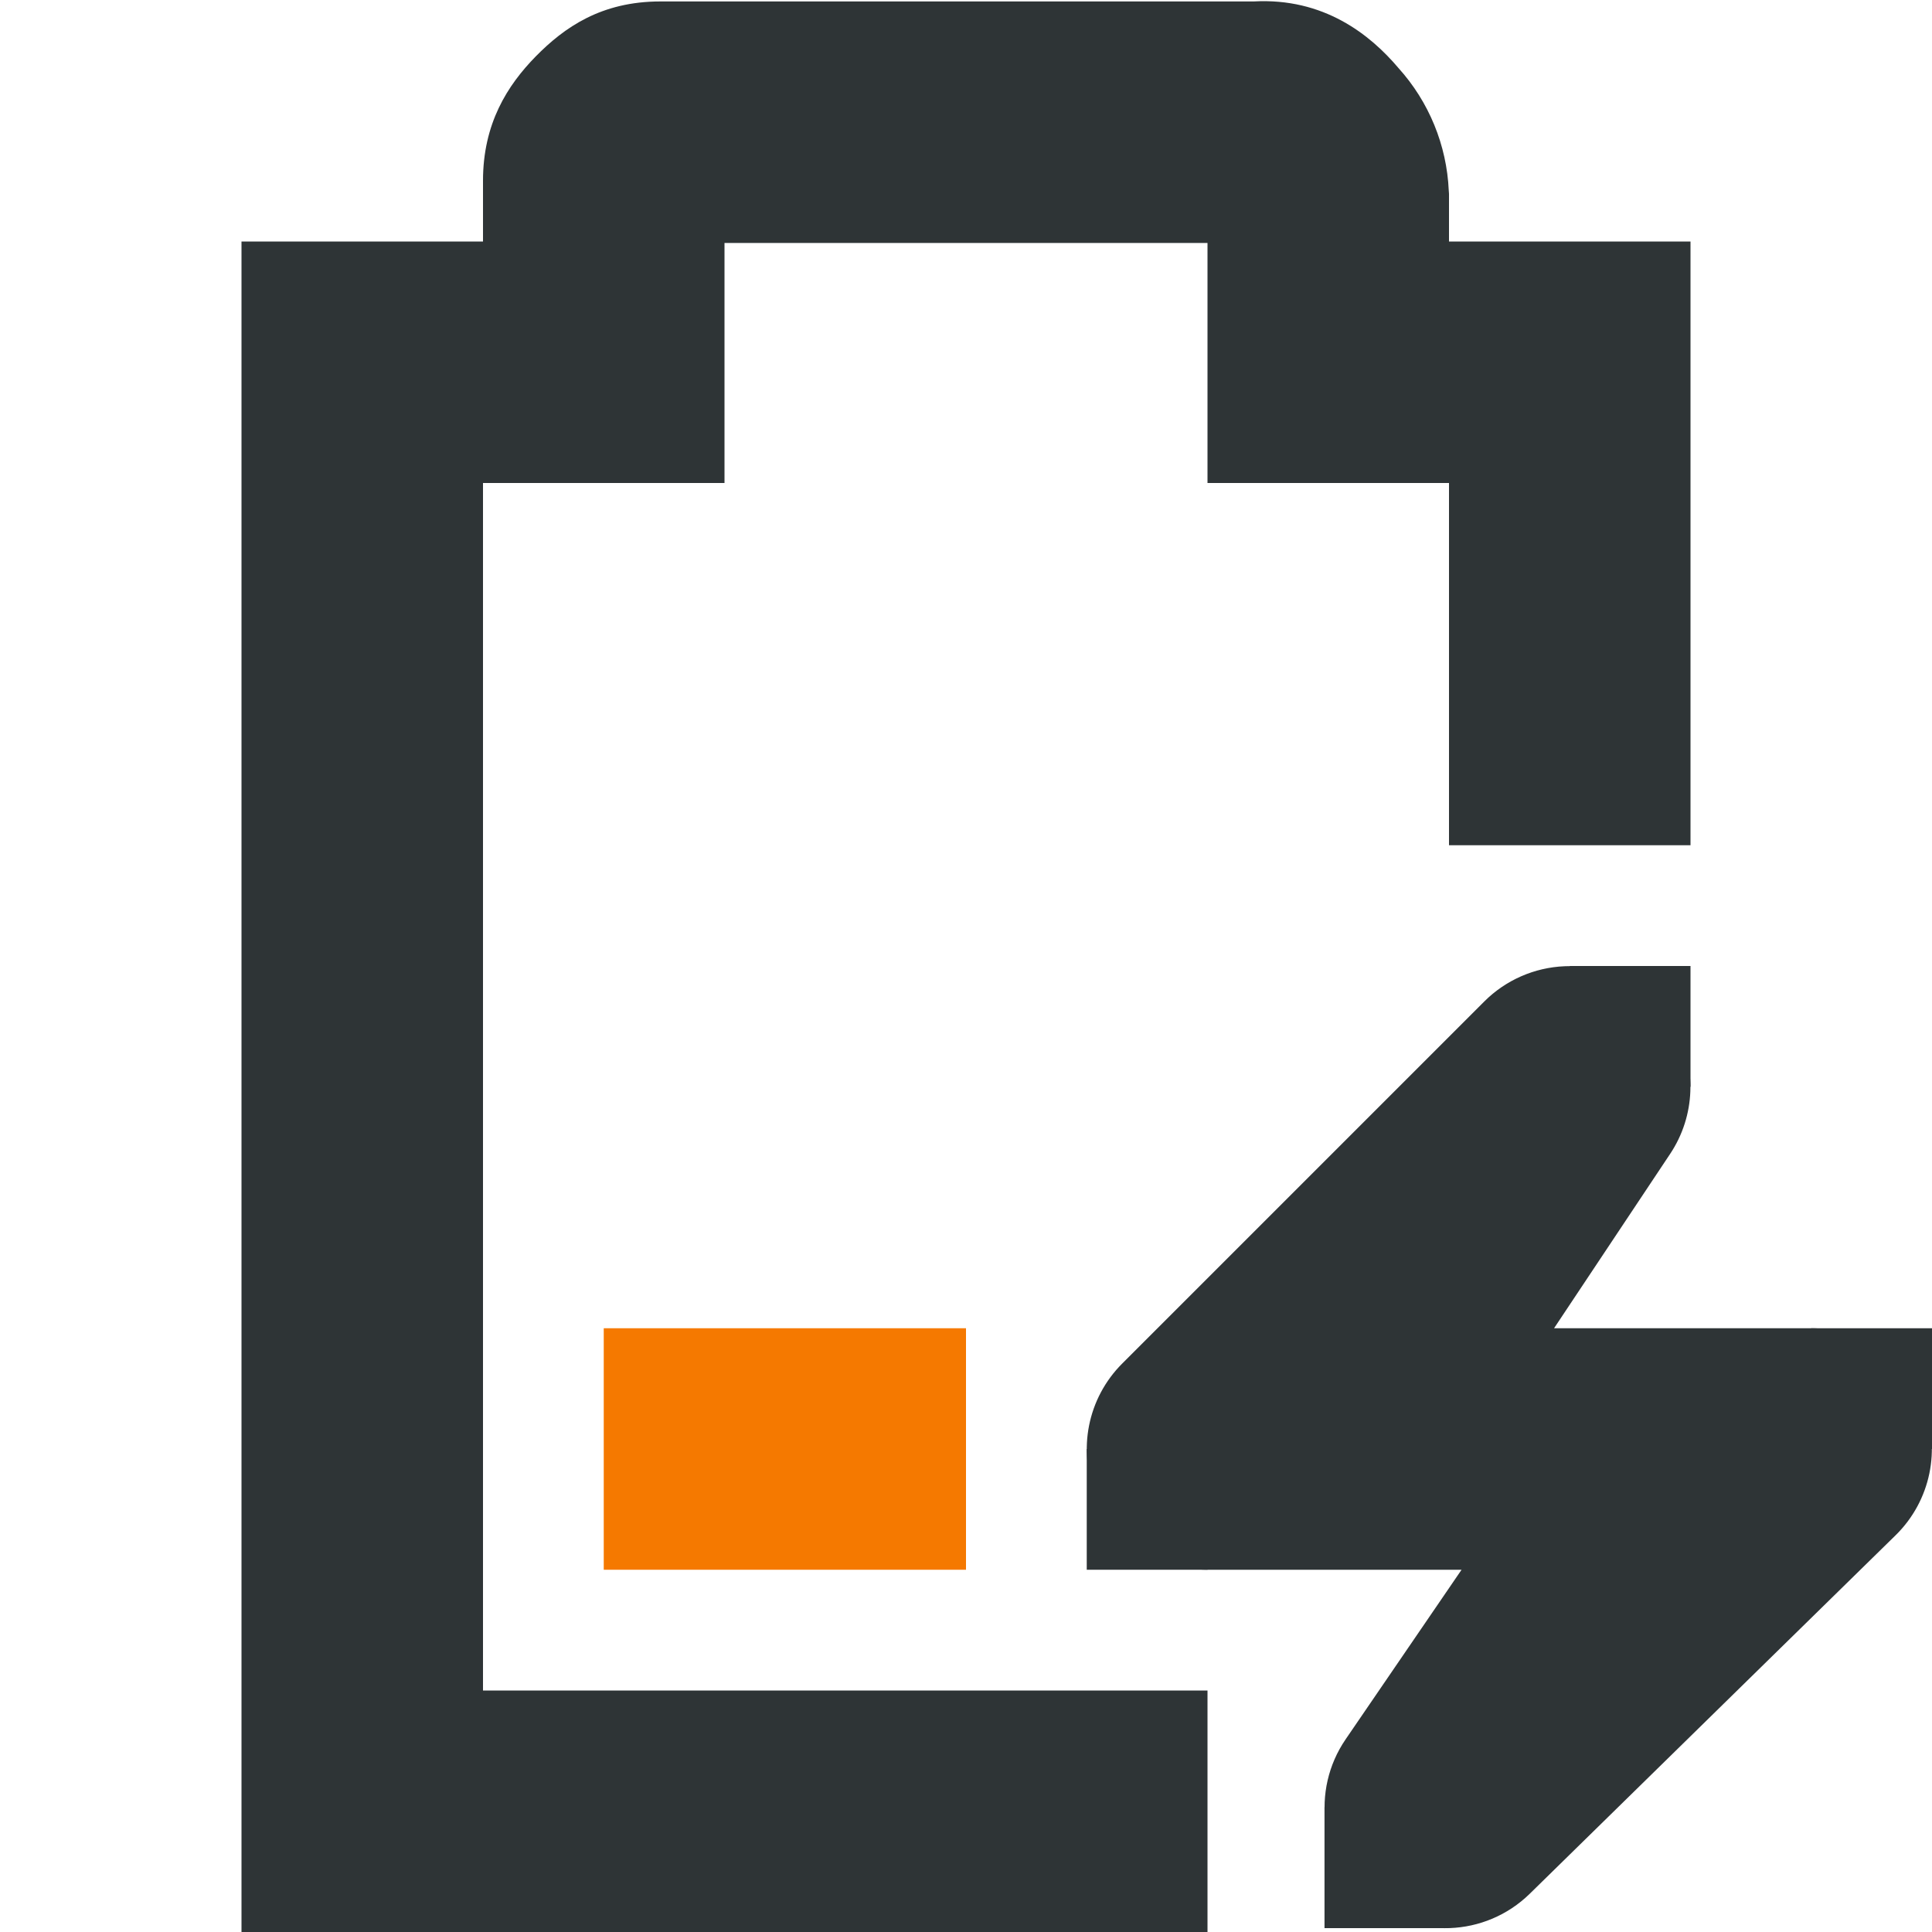
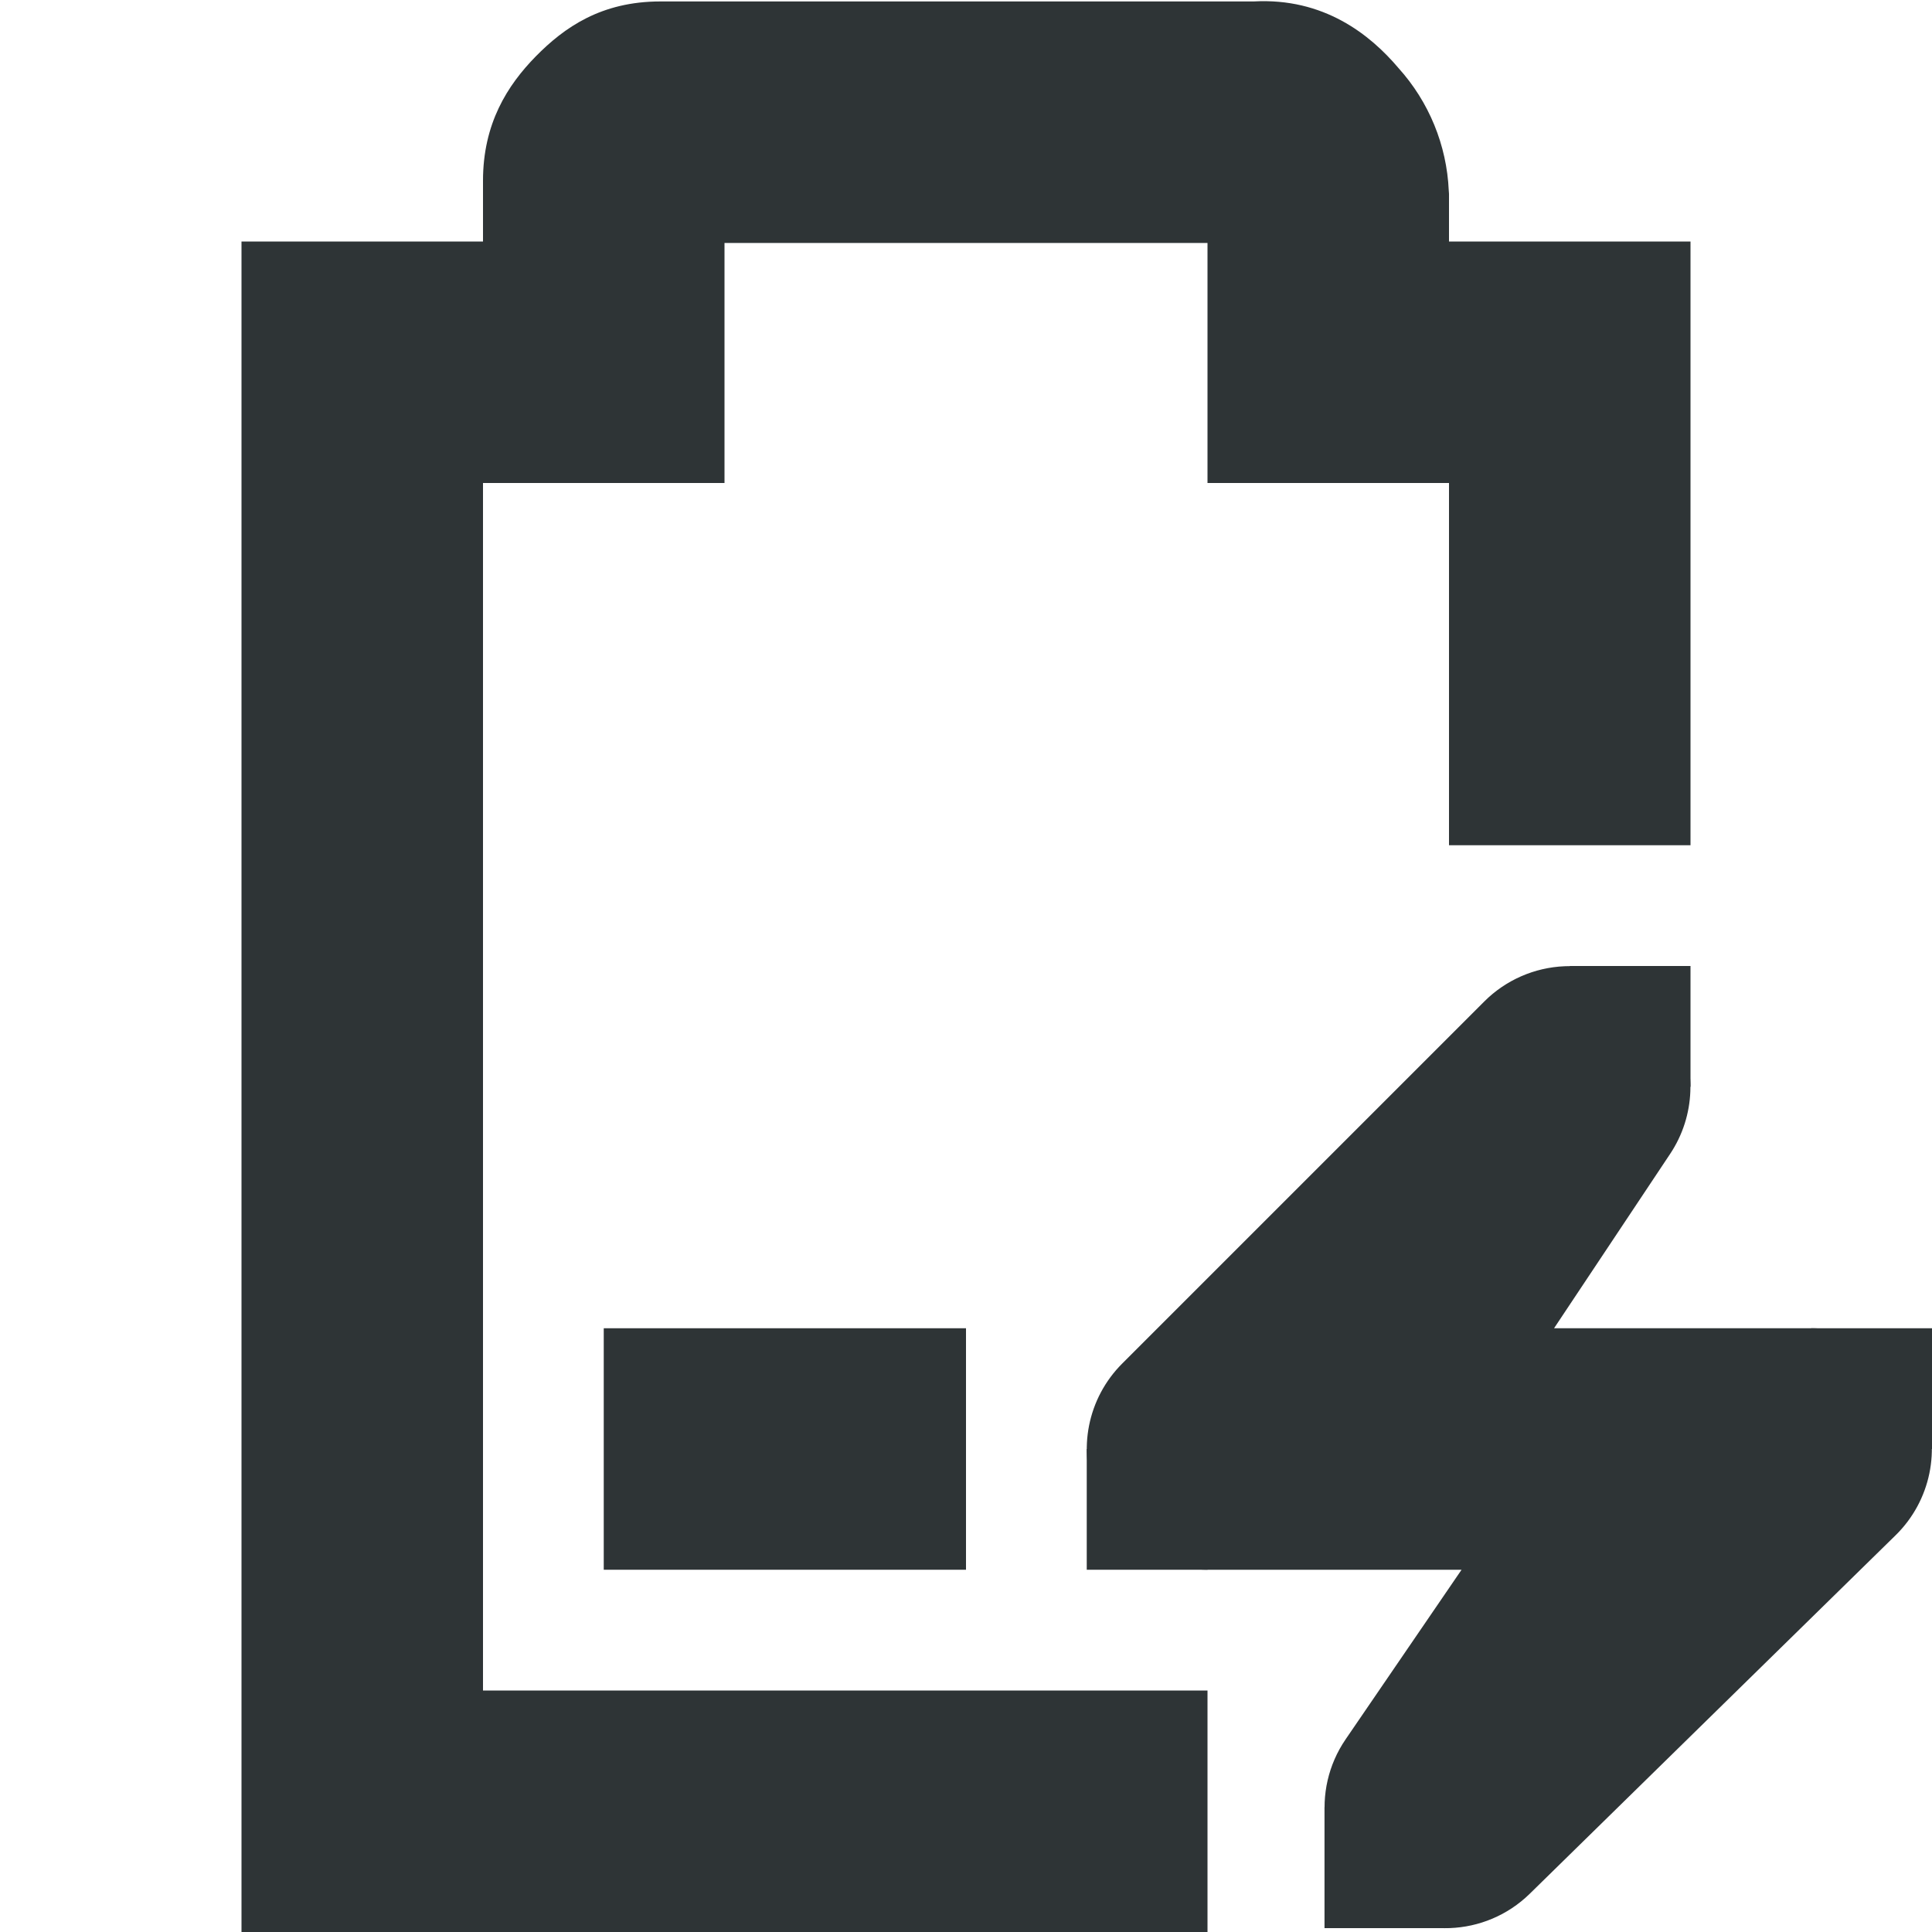
<svg xmlns="http://www.w3.org/2000/svg" width="16" height="16">
-   <path class="warning" d="M5 11v2h3v-2z" fill="#f57900" />
-   <path d="M5.469.012c-.49 0-.796.215-1.032.455C4.202.707 4 1.023 4 1.497V2H2v14h8v-2H4V4h2V2.012h4V4h2v3h2V2h-2v-.395l-.002-.027a1.622 1.622 0 00-.416-1.014c-.236-.279-.62-.584-1.2-.552z" style="line-height:normal;font-variant-ligatures:normal;font-variant-position:normal;font-variant-caps:normal;font-variant-numeric:normal;font-variant-alternates:normal;font-feature-settings:normal;text-indent:0;text-align:start;text-decoration-line:none;text-decoration-style:solid;text-decoration-color:#000;text-transform:none;text-orientation:mixed;white-space:normal;shape-padding:0;isolation:auto;mix-blend-mode:normal;solid-color:#000;solid-opacity:1;marker:none" color="#bebebe" font-weight="400" font-family="sans-serif" overflow="visible" fill="#2e3436" />
-   <path d="M12.957 8.002a1 1 0 00-.664.291l-3 3A1 1 0 0010 13h2.104l-.96 1.404a1 1 0 001.524 1.28l3.031-2.97A1 1 0 0015 11h-2.13l.962-1.445a1 1 0 00-.875-1.553z" style="line-height:normal;font-variant-ligatures:normal;font-variant-position:normal;font-variant-caps:normal;font-variant-numeric:normal;font-variant-alternates:normal;font-feature-settings:normal;text-indent:0;text-align:start;text-decoration-line:none;text-decoration-style:solid;text-decoration-color:#000;text-transform:none;text-orientation:mixed;white-space:normal;shape-padding:0;isolation:auto;mix-blend-mode:normal;solid-color:#000;solid-opacity:1;marker:none" color="#bebebe" font-weight="400" font-family="sans-serif" overflow="visible" fill="#2e3436" />
-   <path d="M15 11h1v1h-1zM9 12h1v1H9zM13 8h1v1h-1zM10.969 14.968h1v1h-1z" style="marker:none" color="#bebebe" overflow="visible" fill="#2e3436" />
+   <g fill="#2e3436">
+     <path d="M5 11v2h3v-2z" />
+     <path d="M5.469.012c-.49 0-.796.215-1.032.455C4.202.707 4 1.023 4 1.497V2H2v14h8v-2H4V4h2V2.012h4V4h2v3h2V2h-2v-.395l-.002-.027a1.622 1.622 0 00-.416-1.014c-.236-.279-.62-.584-1.2-.552z" style="line-height:normal;font-variant-ligatures:normal;font-variant-position:normal;font-variant-caps:normal;font-variant-numeric:normal;font-variant-alternates:normal;font-feature-settings:normal;text-indent:0;text-align:start;text-decoration-line:none;text-decoration-style:solid;text-decoration-color:#000;text-transform:none;text-orientation:mixed;white-space:normal;shape-padding:0;isolation:auto;mix-blend-mode:normal;solid-color:#000;solid-opacity:1;marker:none" color="#bebebe" font-weight="400" font-family="sans-serif" overflow="visible" />
+     <path d="M12.957 8.002a1 1 0 00-.664.291l-3 3A1 1 0 0010 13h2.104l-.96 1.404a1 1 0 001.524 1.28l3.031-2.97A1 1 0 0015 11h-2.13l.962-1.445a1 1 0 00-.875-1.553z" style="line-height:normal;font-variant-ligatures:normal;font-variant-position:normal;font-variant-caps:normal;font-variant-numeric:normal;font-variant-alternates:normal;font-feature-settings:normal;text-indent:0;text-align:start;text-decoration-line:none;text-decoration-style:solid;text-decoration-color:#000;text-transform:none;text-orientation:mixed;white-space:normal;shape-padding:0;isolation:auto;mix-blend-mode:normal;solid-color:#000;solid-opacity:1;marker:none" color="#bebebe" font-weight="400" font-family="sans-serif" overflow="visible" />
+     <path d="M15 11h1v1h-1zM9 12h1v1H9zM13 8h1v1h-1zM10.969 14.968h1v1h-1z" style="marker:none" color="#bebebe" overflow="visible" />
+   </g>
</svg>
